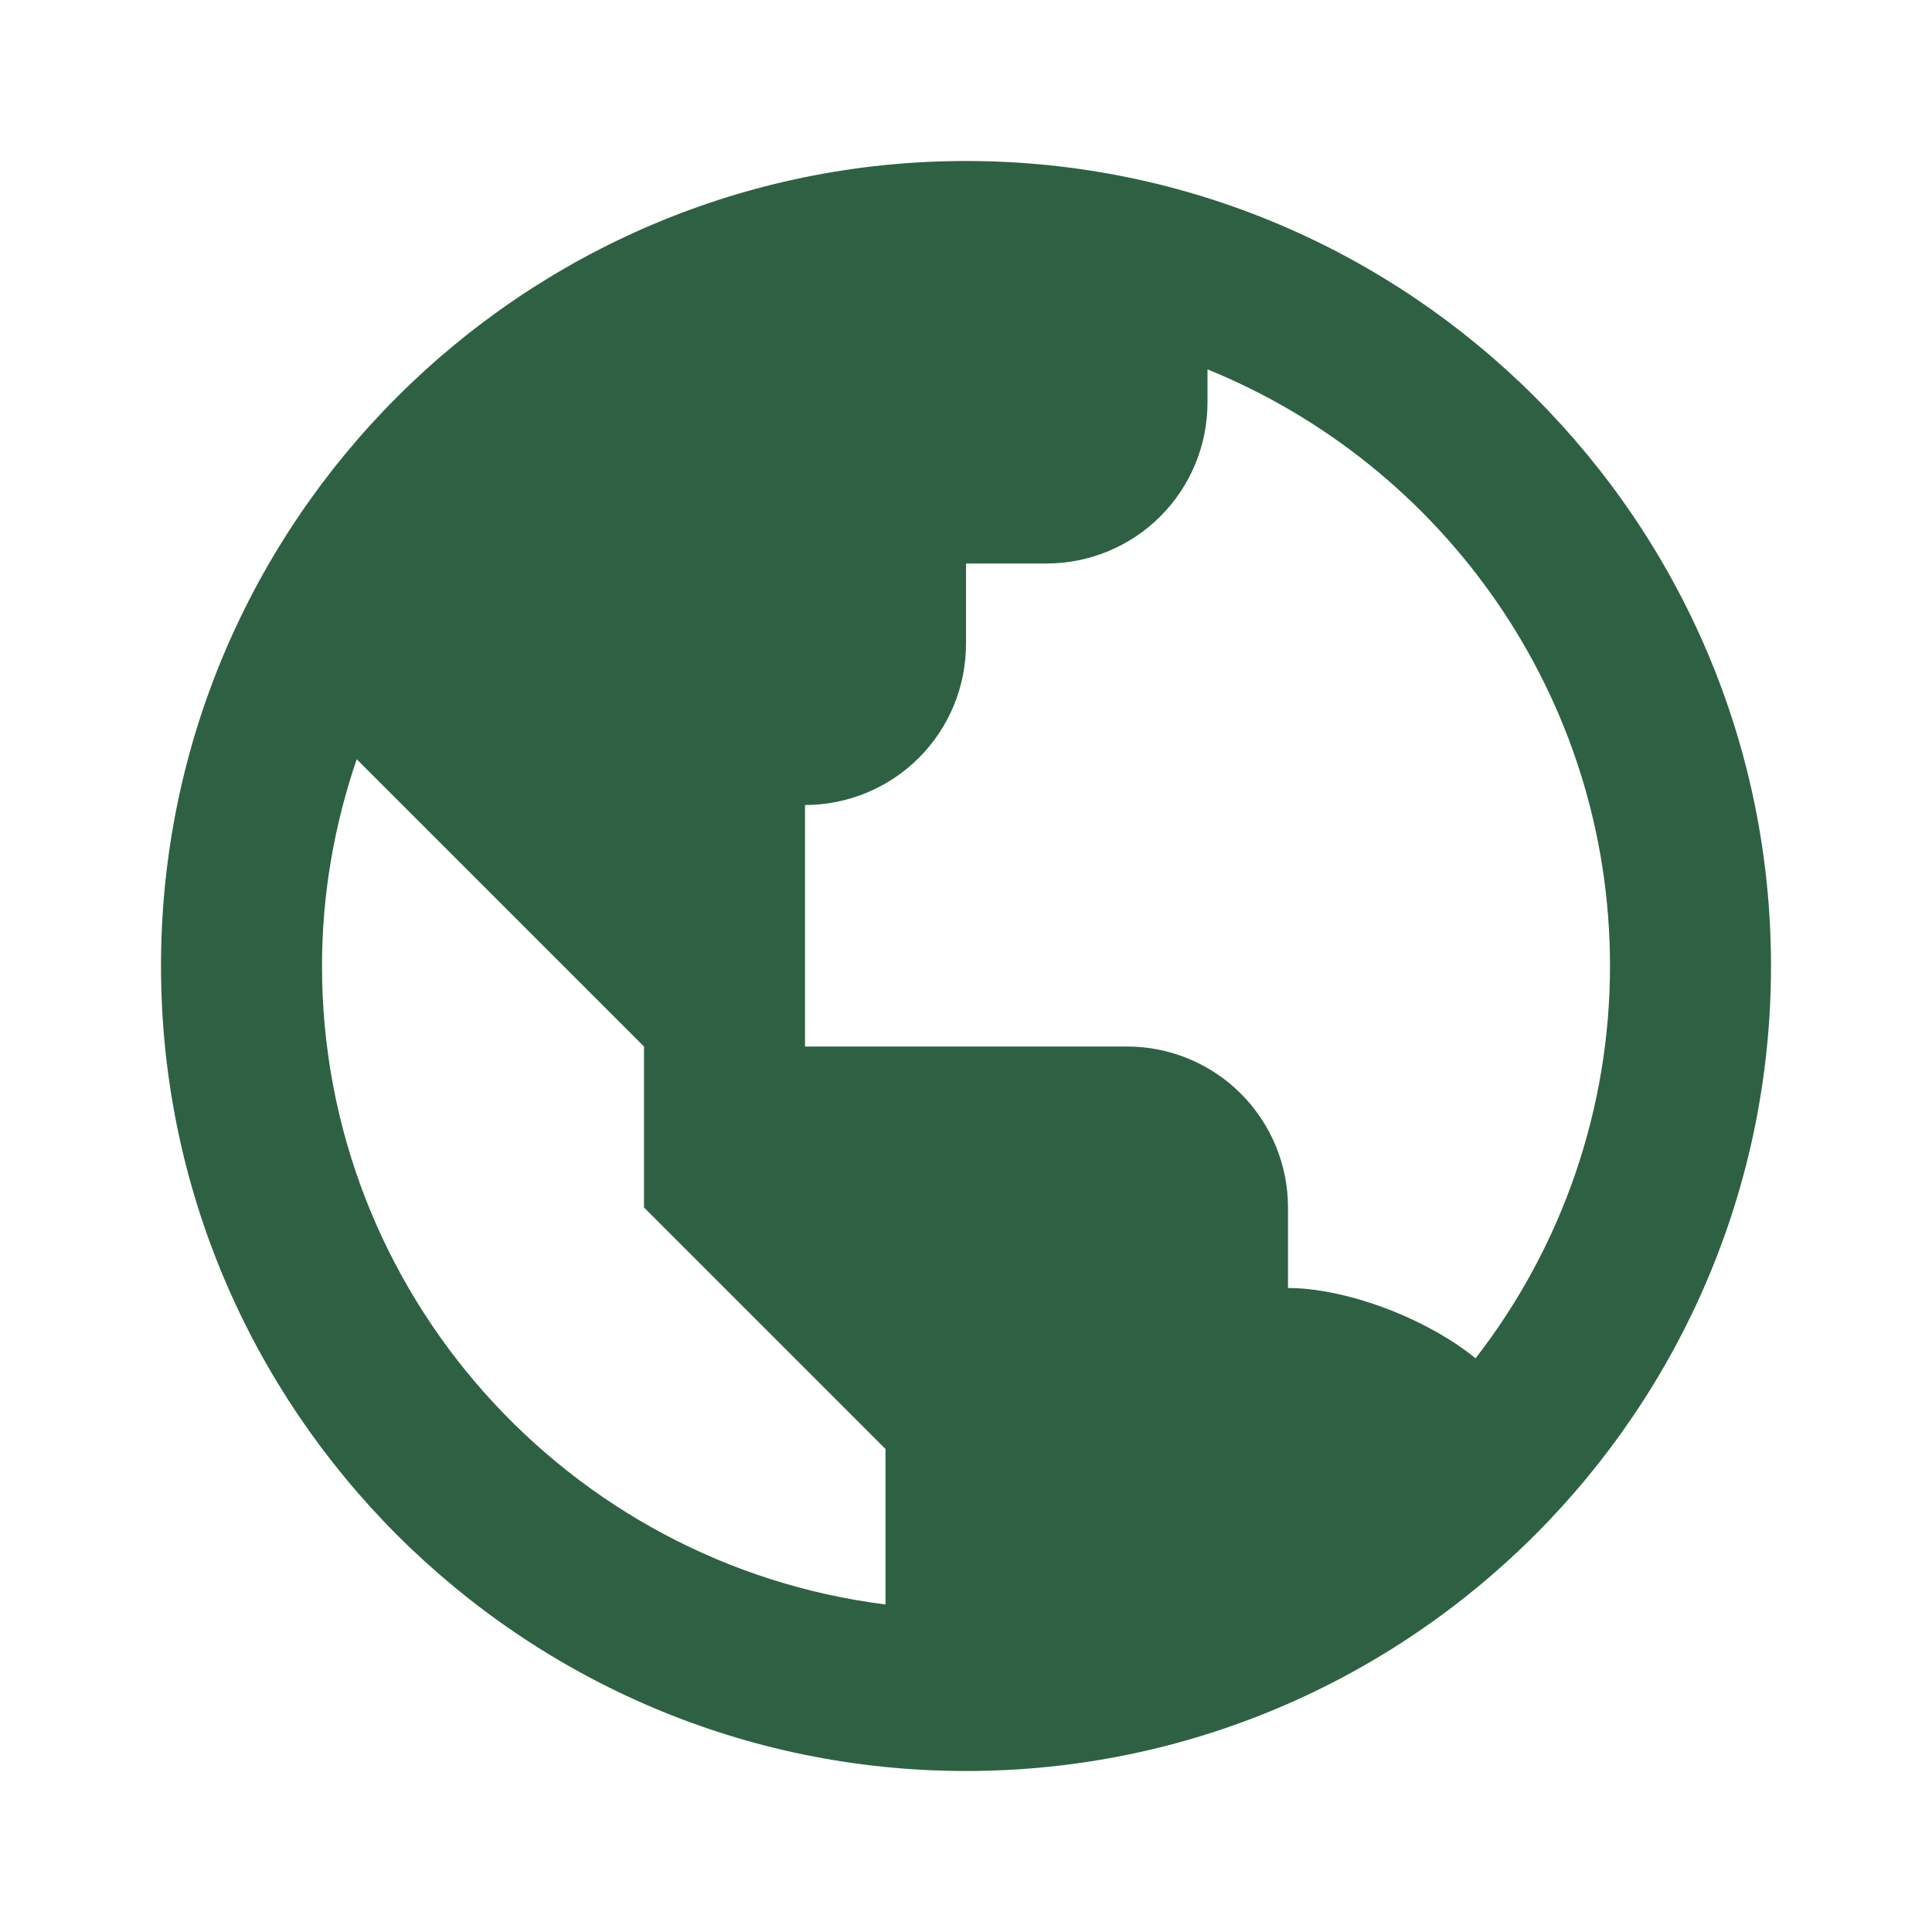
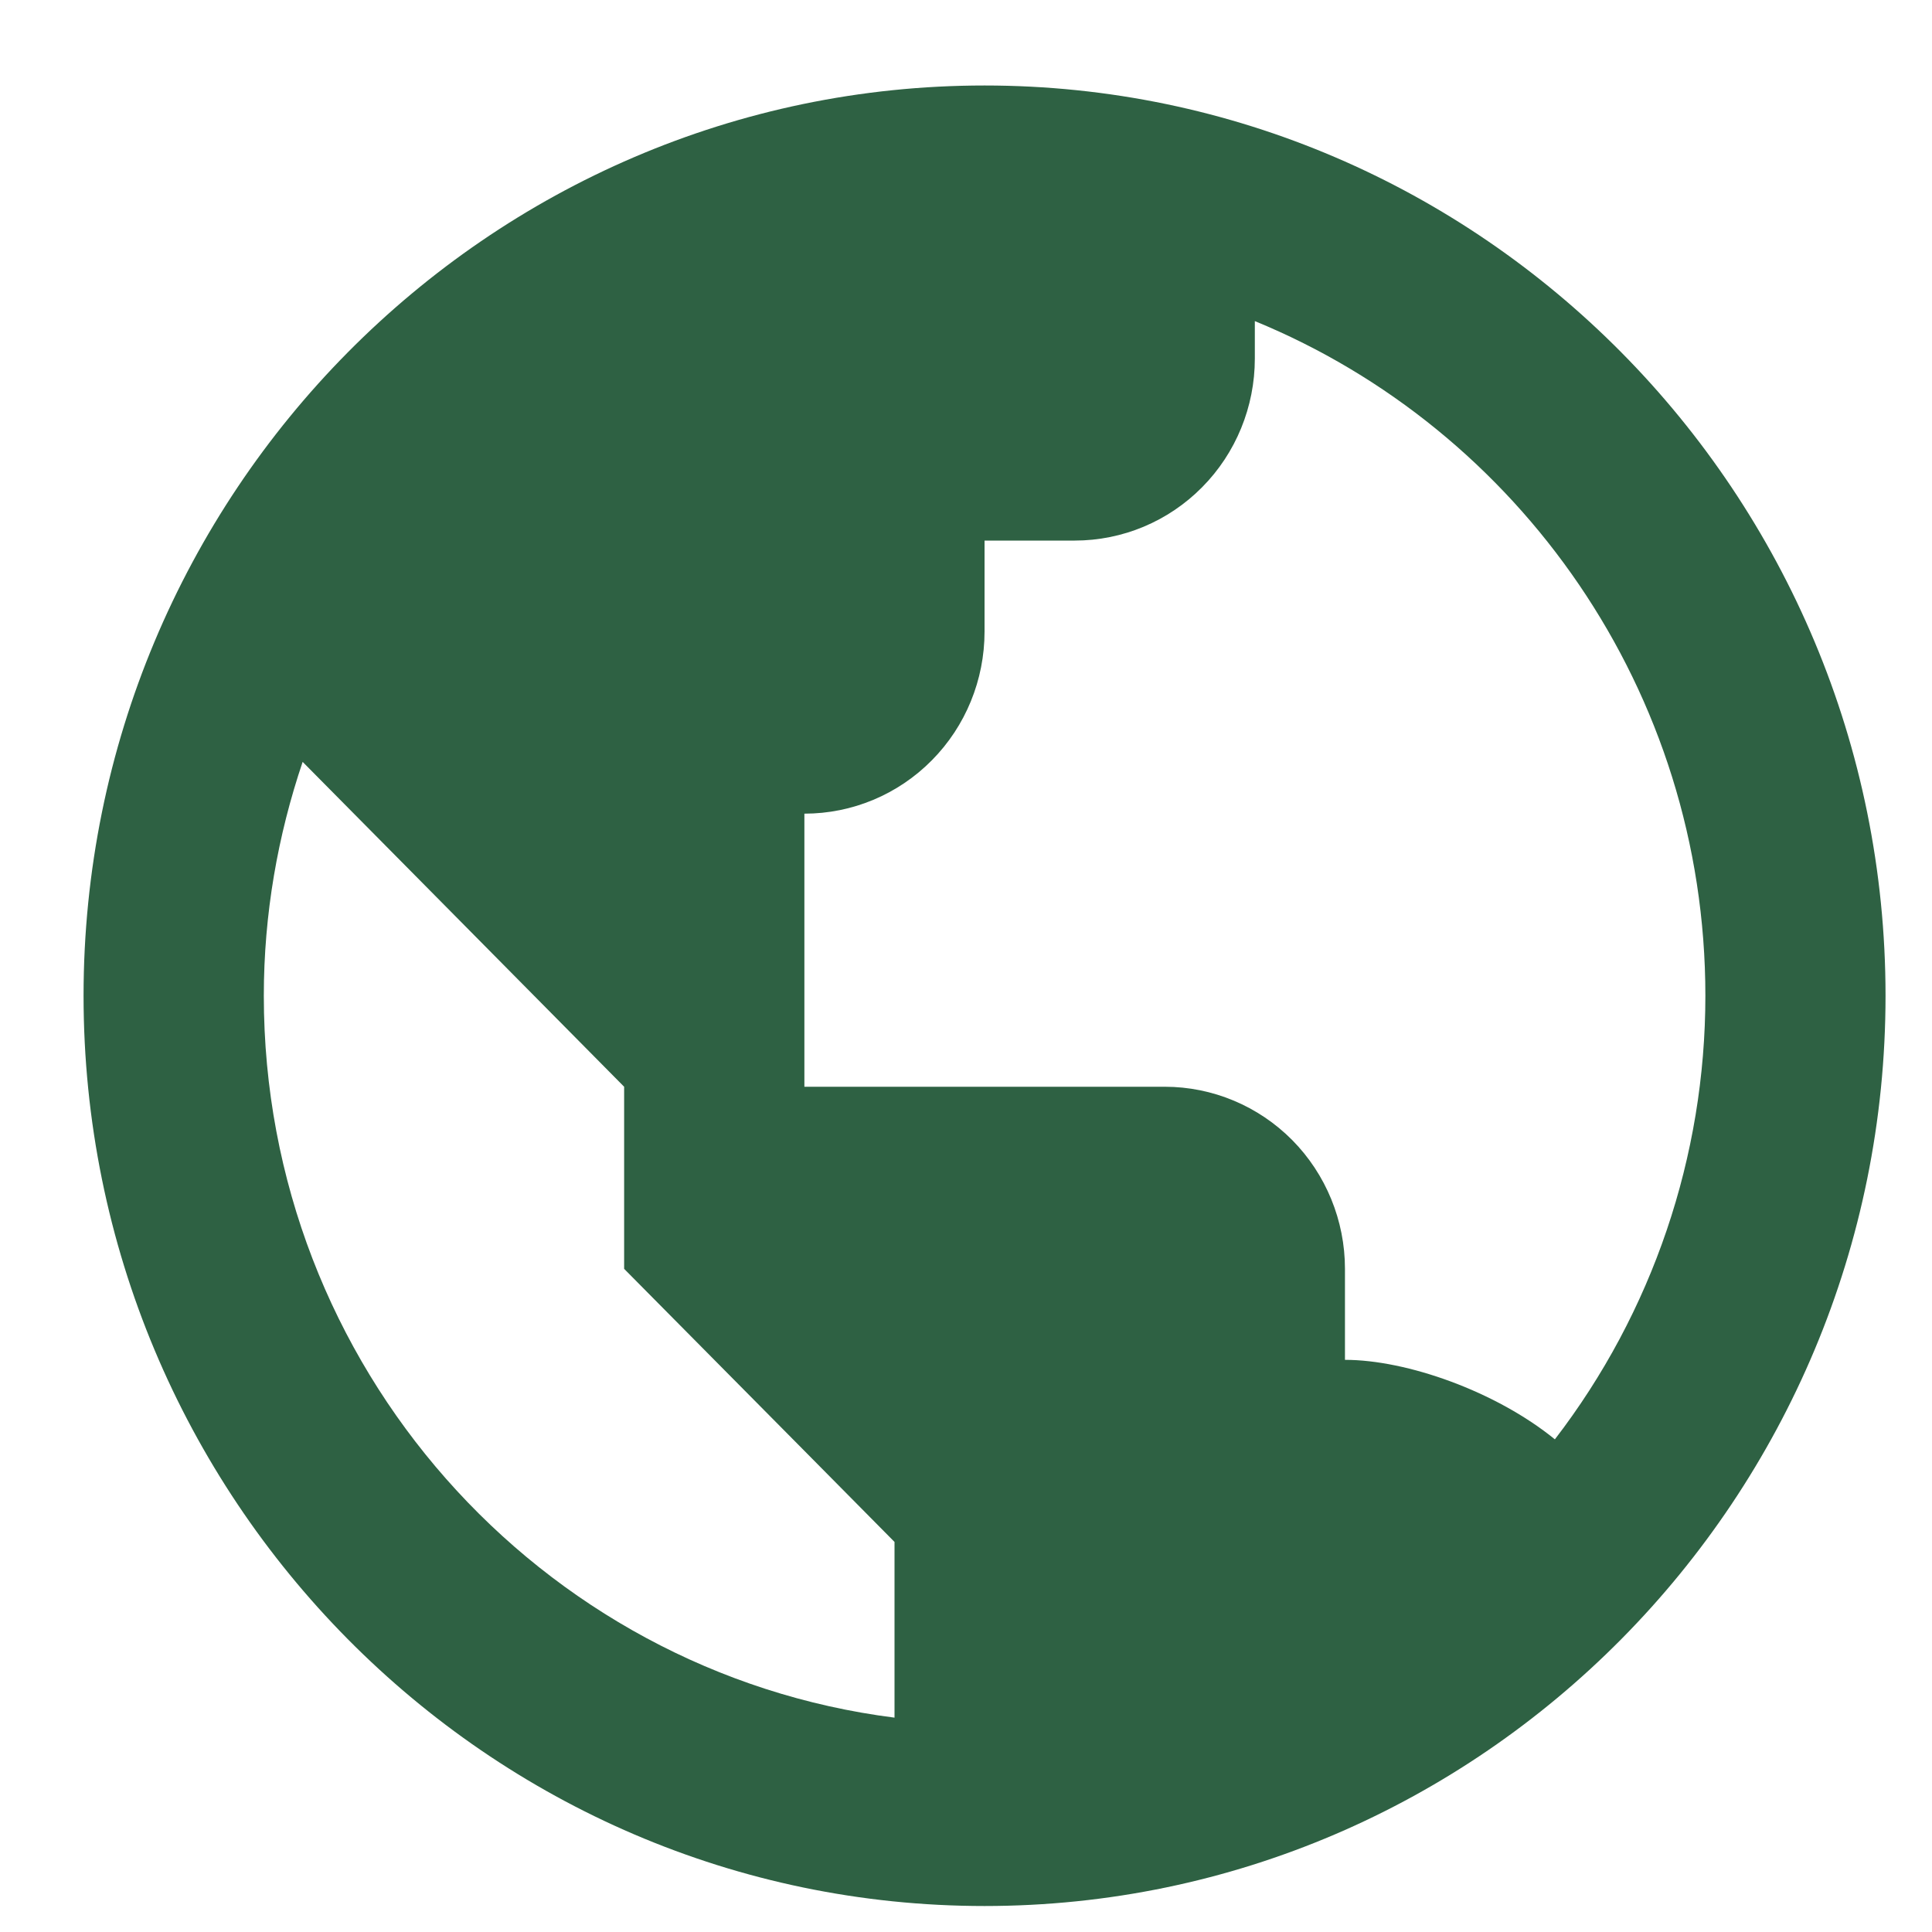
- <svg xmlns="http://www.w3.org/2000/svg" width="30" height="30" viewBox="0 0 30 30" fill="none">
-   <path d="M15 2.5C8.107 2.5 2.5 8.107 2.5 15C2.5 21.892 8.107 27.5 15 27.5C21.892 27.5 27.5 21.892 27.5 15C27.5 8.107 21.892 2.5 15 2.5ZM5 15C5 13.876 5.195 12.797 5.539 11.789L7.5 13.75L10 16.25V18.75L12.5 21.25L13.75 22.5V24.914C8.826 24.295 5 20.09 5 15ZM22.913 21.091C22.096 20.434 20.859 20 20 20V18.75C20 18.087 19.737 17.451 19.268 16.982C18.799 16.513 18.163 16.25 17.5 16.25H12.5V12.5C13.163 12.5 13.799 12.237 14.268 11.768C14.737 11.299 15 10.663 15 10V8.75H16.25C16.913 8.75 17.549 8.487 18.018 8.018C18.487 7.549 18.75 6.913 18.75 6.25V5.736C22.41 7.223 25 10.812 25 15C25 17.206 24.265 19.349 22.913 21.091V21.091Z" fill="#2E6143" />
+ <svg xmlns="http://www.w3.org/2000/svg" width="20" height="20" viewBox="0 0 20 20" fill="none">
+   <path d="M10.192 0.885C5.049 0.885 0.865 5.112 0.865 10.308C0.865 15.504 5.049 19.731 10.192 19.731C15.335 19.731 19.519 15.504 19.519 10.308C19.519 5.112 15.335 0.885 10.192 0.885ZM2.731 10.308C2.731 9.461 2.876 8.647 3.133 7.887L4.596 9.365L6.461 11.25V13.135L8.327 15.019L9.26 15.962V17.781C5.586 17.315 2.731 14.145 2.731 10.308ZM16.096 14.9C15.487 14.404 14.564 14.077 13.923 14.077V13.135C13.923 12.635 13.726 12.155 13.377 11.802C13.027 11.449 12.552 11.25 12.058 11.25H8.327V8.423C8.822 8.423 9.296 8.225 9.646 7.871C9.996 7.518 10.192 7.038 10.192 6.538V5.596H11.125C11.62 5.596 12.094 5.398 12.444 5.044C12.794 4.691 12.99 4.211 12.99 3.712V3.324C15.721 4.445 17.654 7.151 17.654 10.308C17.654 11.971 17.106 13.586 16.096 14.9Z" fill="#2E6143" />
</svg>
